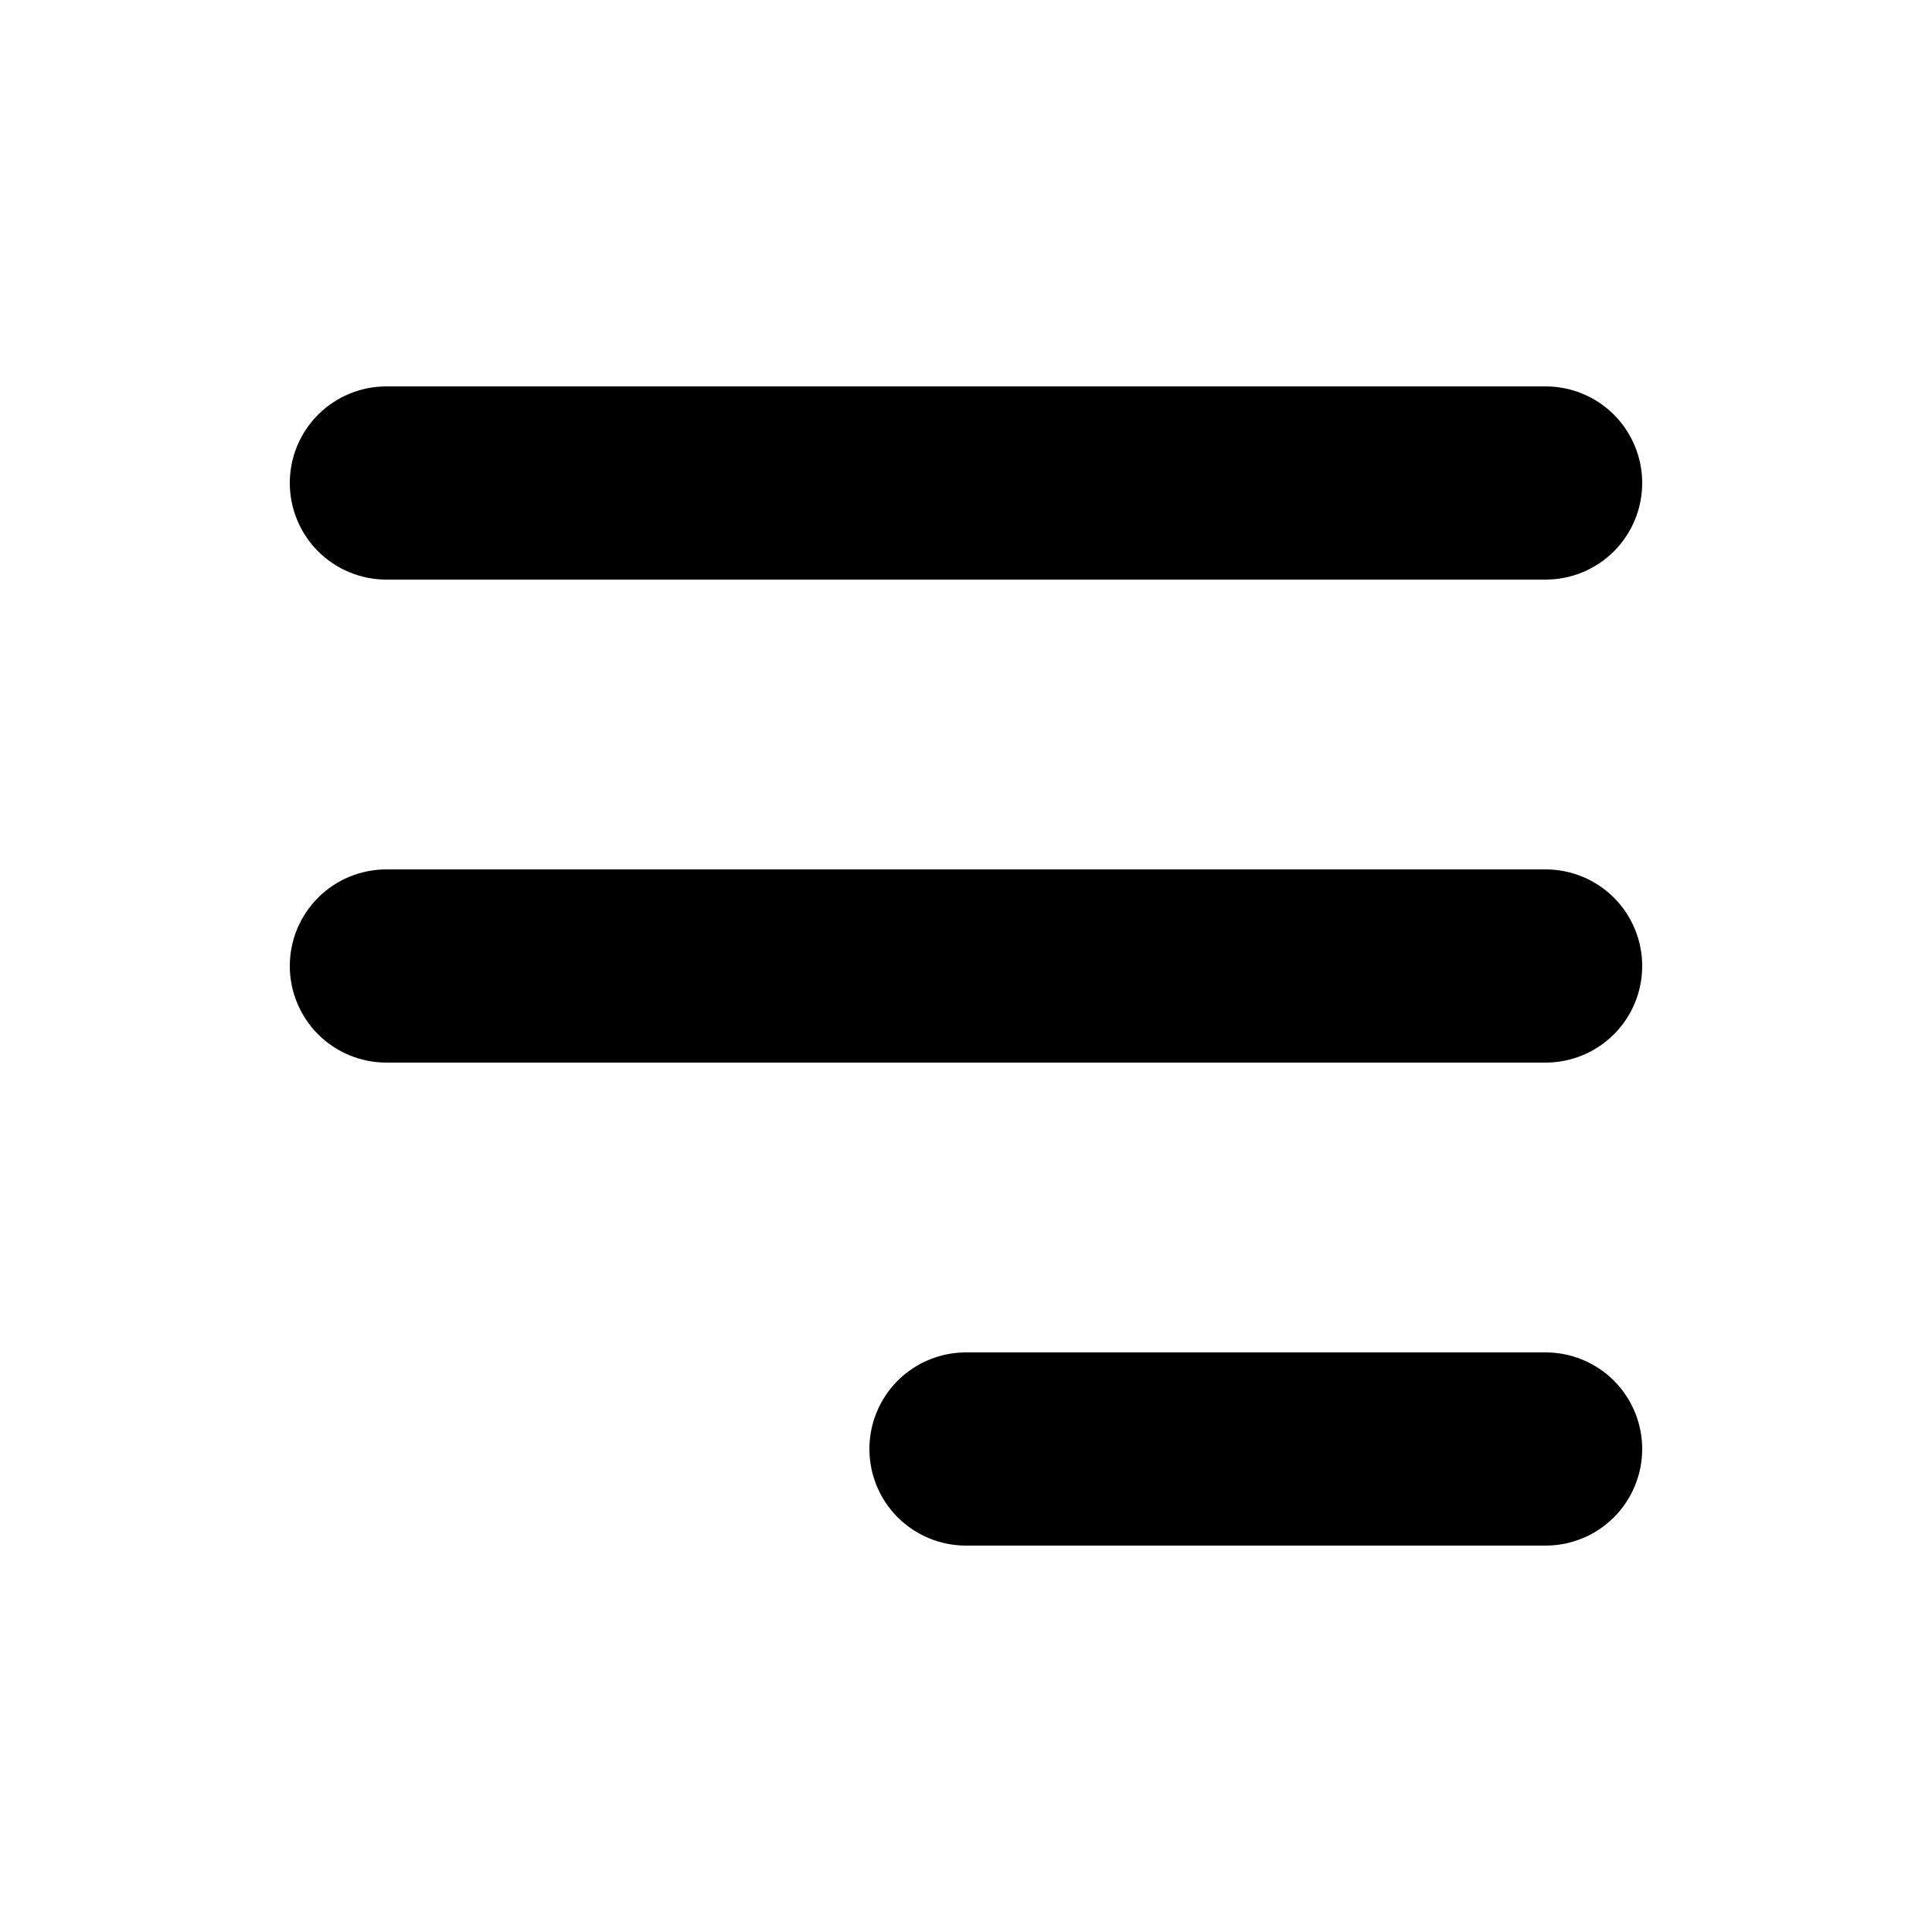
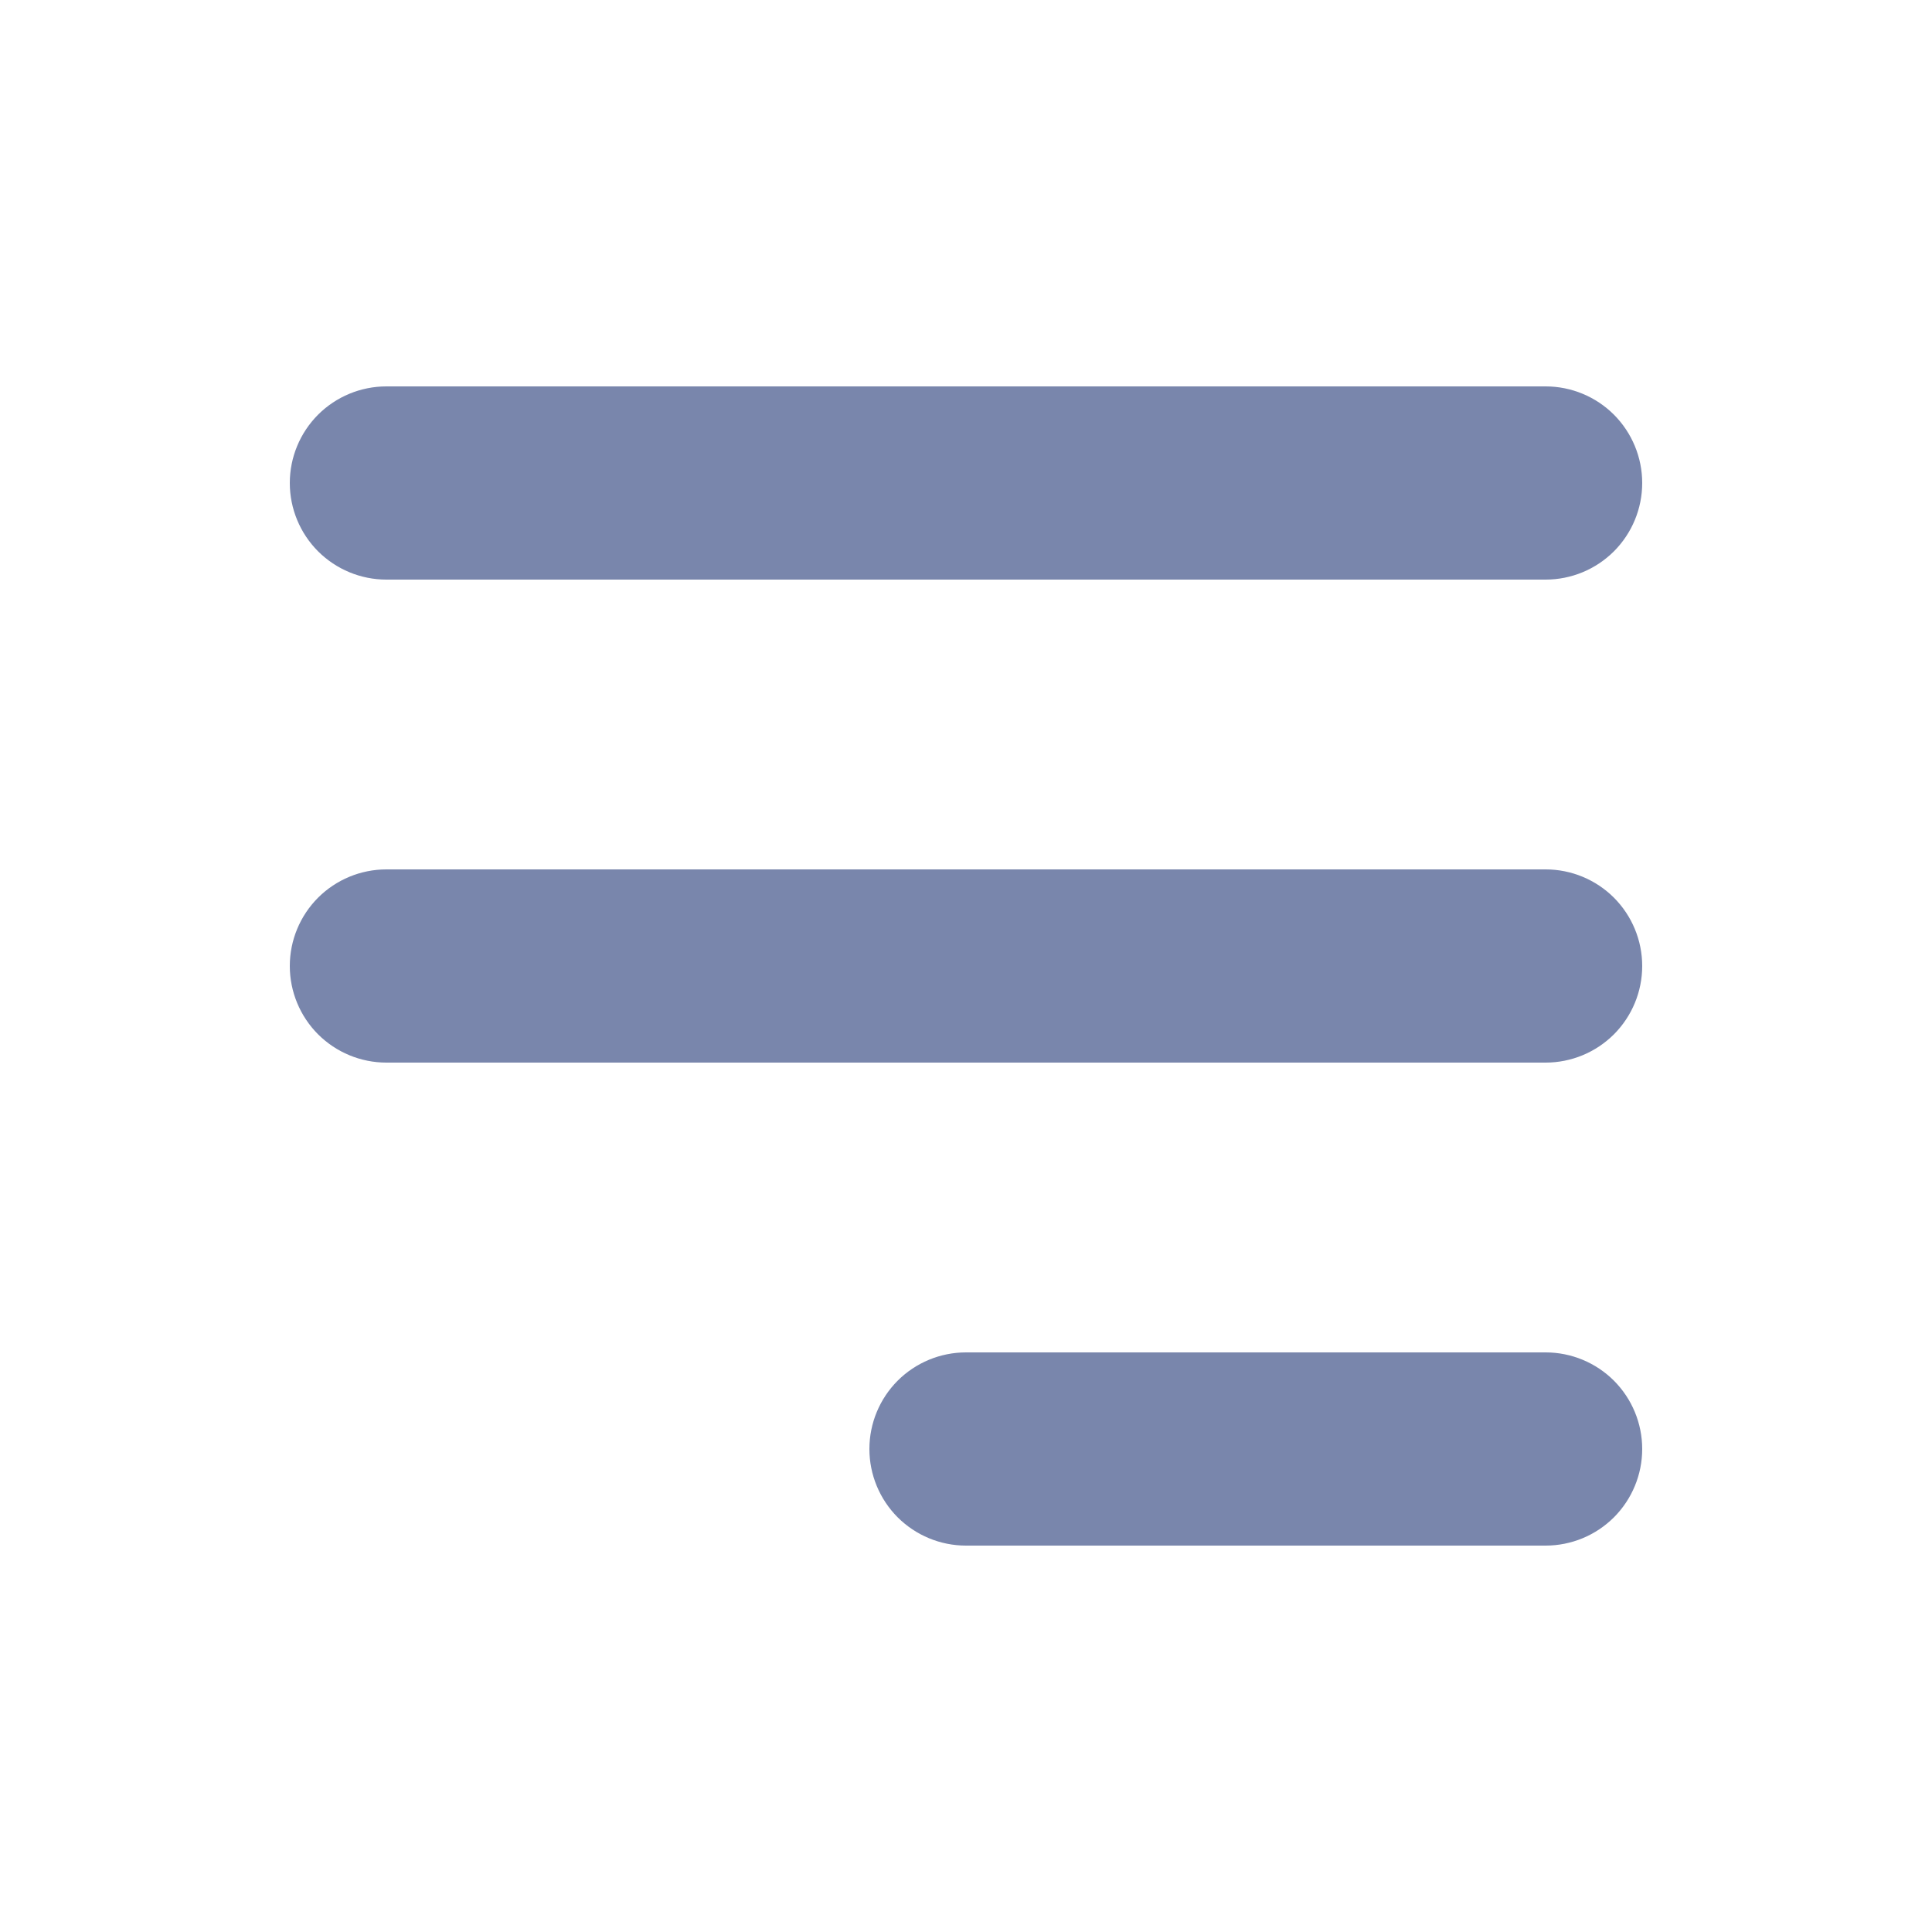
<svg xmlns="http://www.w3.org/2000/svg" width="30" height="30" viewBox="0 0 30 30" fill="none">
-   <path fill-rule="evenodd" clip-rule="evenodd" d="M4.5 7.5C4.5 7.102 4.658 6.721 4.939 6.439C5.221 6.158 5.602 6 6 6H24C24.398 6 24.779 6.158 25.061 6.439C25.342 6.721 25.5 7.102 25.5 7.5C25.5 7.898 25.342 8.279 25.061 8.561C24.779 8.842 24.398 9 24 9H6C5.602 9 5.221 8.842 4.939 8.561C4.658 8.279 4.5 7.898 4.5 7.5ZM4.5 15C4.5 14.602 4.658 14.221 4.939 13.939C5.221 13.658 5.602 13.5 6 13.5H24C24.398 13.5 24.779 13.658 25.061 13.939C25.342 14.221 25.5 14.602 25.5 15C25.5 15.398 25.342 15.779 25.061 16.061C24.779 16.342 24.398 16.5 24 16.5H6C5.602 16.5 5.221 16.342 4.939 16.061C4.658 15.779 4.5 15.398 4.5 15ZM13.5 22.5C13.5 22.102 13.658 21.721 13.939 21.439C14.221 21.158 14.602 21 15 21H24C24.398 21 24.779 21.158 25.061 21.439C25.342 21.721 25.5 22.102 25.5 22.5C25.5 22.898 25.342 23.279 25.061 23.561C24.779 23.842 24.398 24 24 24H15C14.602 24 14.221 23.842 13.939 23.561C13.658 23.279 13.5 22.898 13.5 22.5Z" fill="black" />
+   <path fill-rule="evenodd" clip-rule="evenodd" d="M4.5 7.5C4.5 7.102 4.658 6.721 4.939 6.439C5.221 6.158 5.602 6 6 6H24C24.398 6 24.779 6.158 25.061 6.439C25.342 6.721 25.5 7.102 25.5 7.5C25.5 7.898 25.342 8.279 25.061 8.561C24.779 8.842 24.398 9 24 9H6C5.602 9 5.221 8.842 4.939 8.561C4.658 8.279 4.5 7.898 4.5 7.5ZM4.5 15C4.5 14.602 4.658 14.221 4.939 13.939C5.221 13.658 5.602 13.5 6 13.5H24C24.398 13.5 24.779 13.658 25.061 13.939C25.342 14.221 25.5 14.602 25.5 15C25.5 15.398 25.342 15.779 25.061 16.061C24.779 16.342 24.398 16.5 24 16.5H6C5.602 16.5 5.221 16.342 4.939 16.061C4.658 15.779 4.5 15.398 4.5 15ZM13.5 22.5C13.5 22.102 13.658 21.721 13.939 21.439C14.221 21.158 14.602 21 15 21H24C24.398 21 24.779 21.158 25.061 21.439C25.342 21.721 25.5 22.102 25.5 22.5C25.5 22.898 25.342 23.279 25.061 23.561C24.779 23.842 24.398 24 24 24H15C14.602 24 14.221 23.842 13.939 23.561C13.658 23.279 13.5 22.898 13.5 22.5Z" fill="#7986AC" />
</svg>
